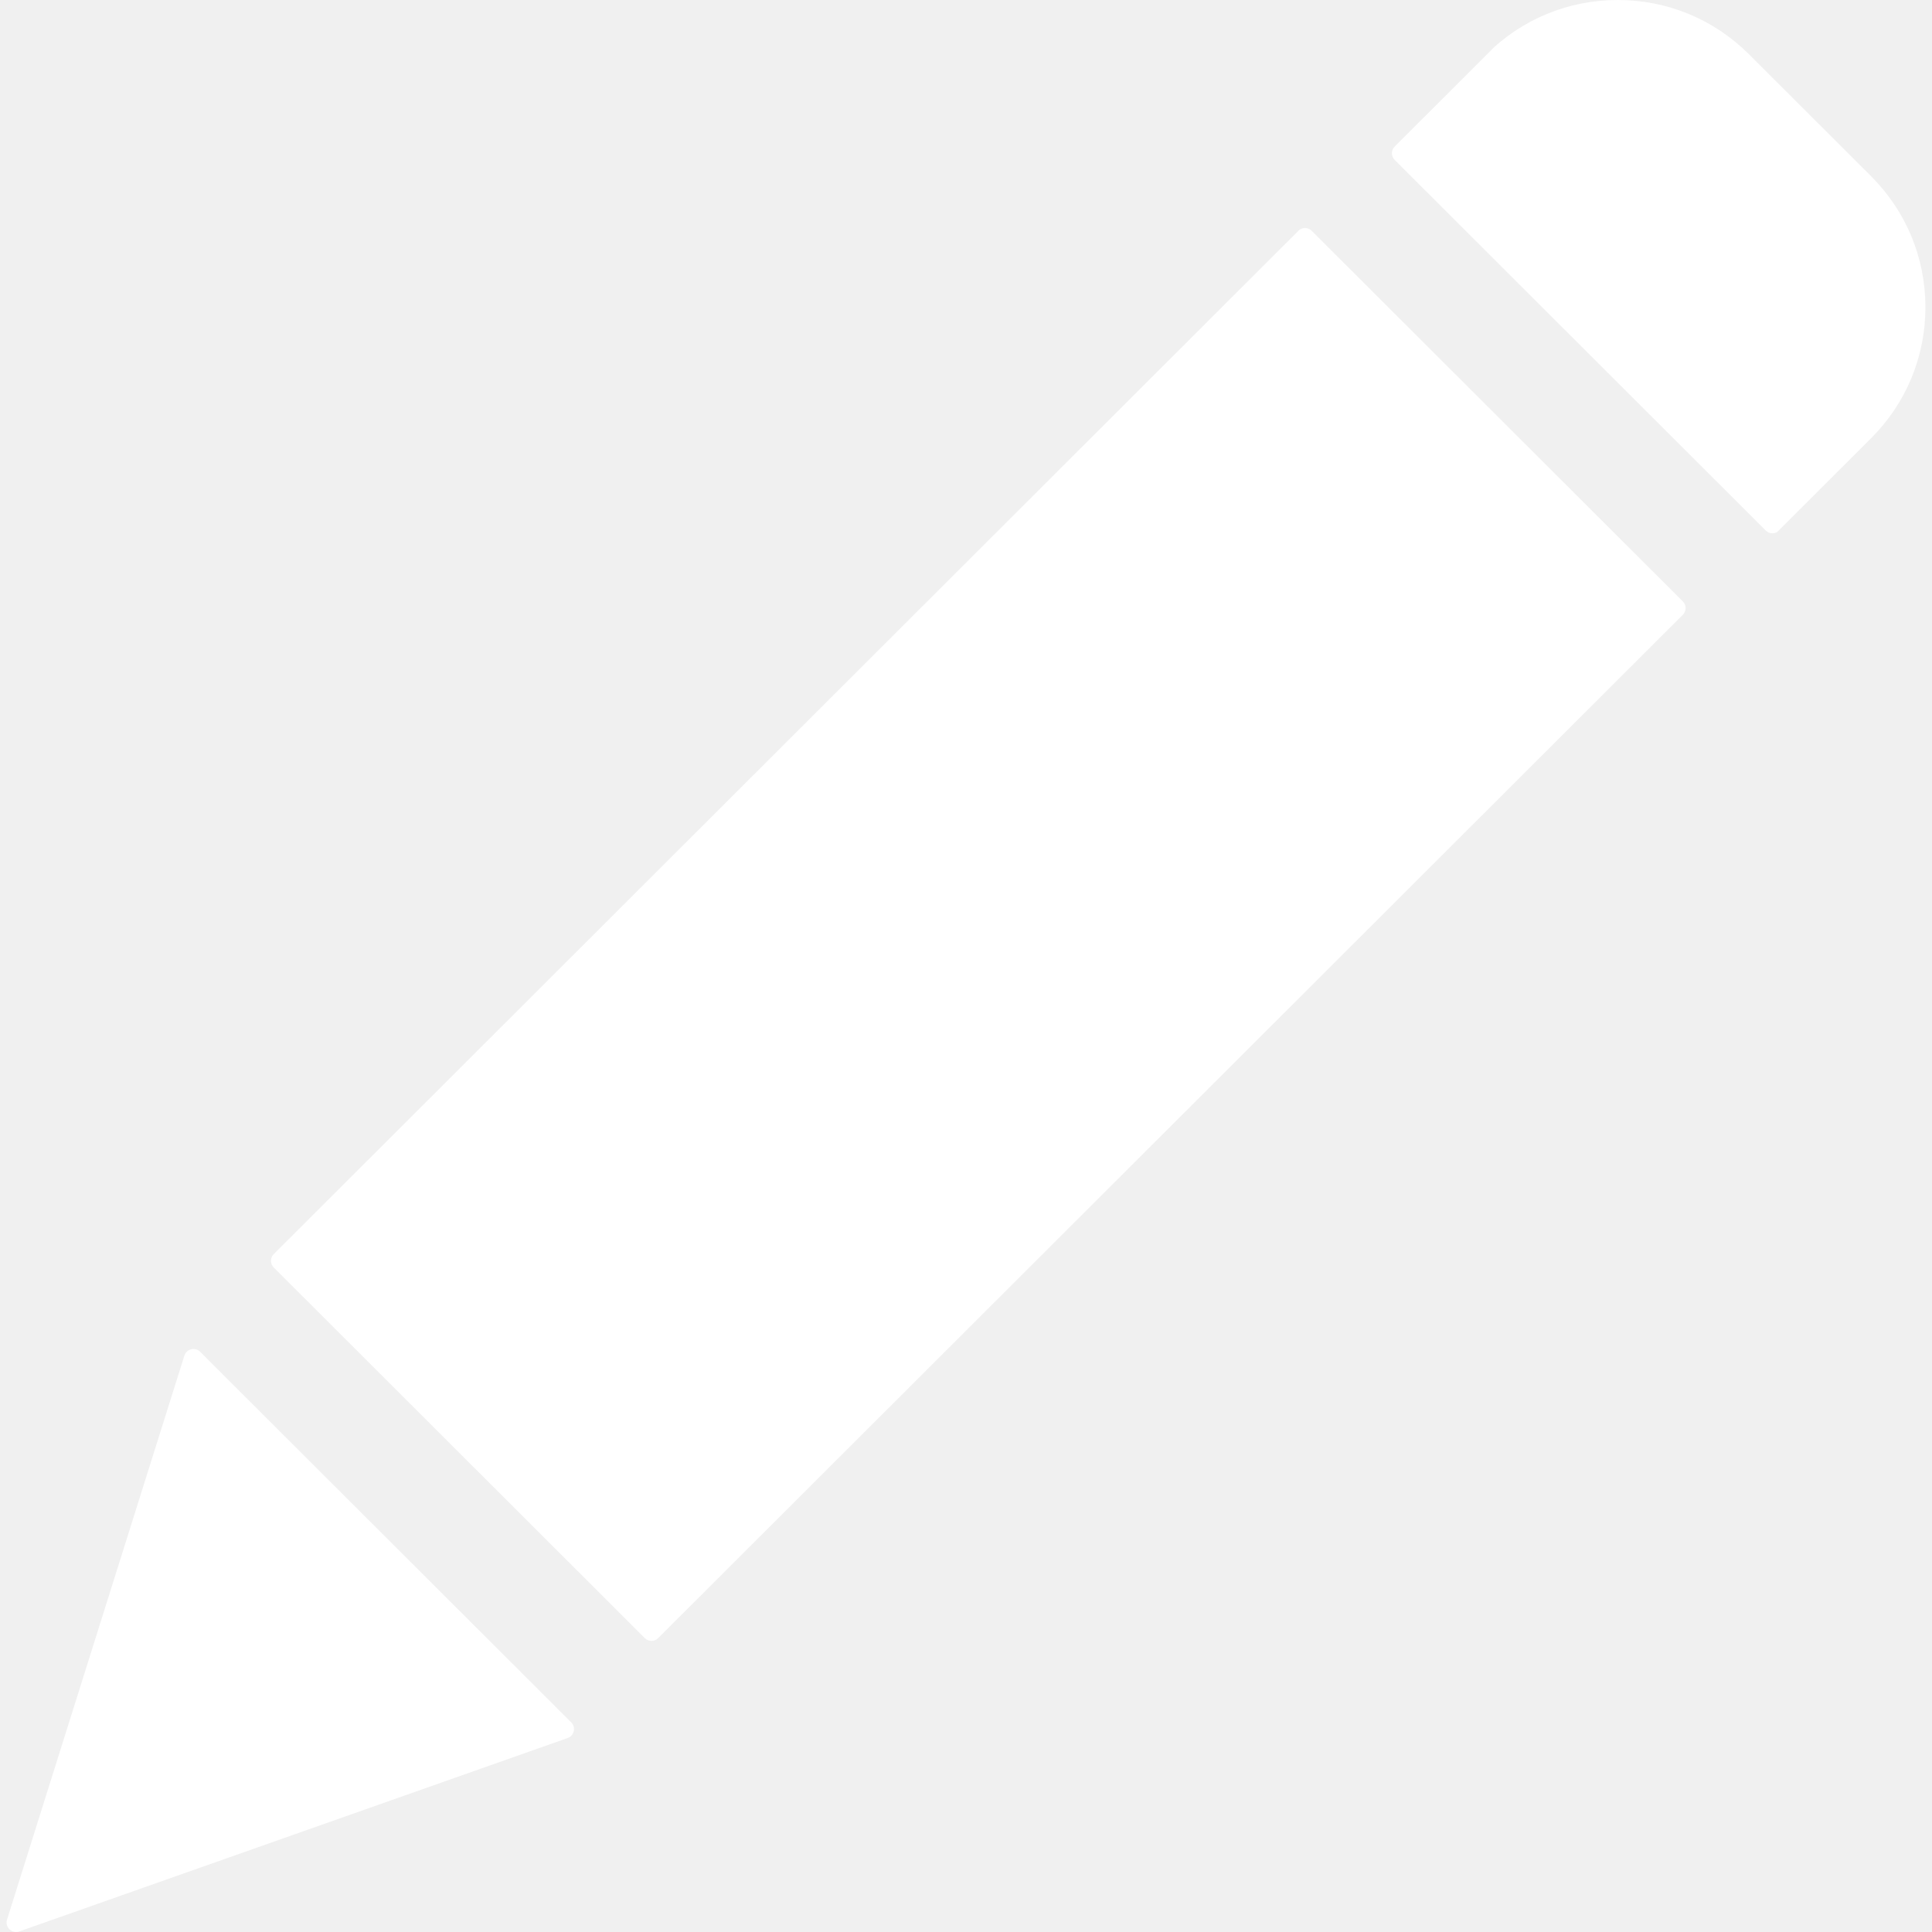
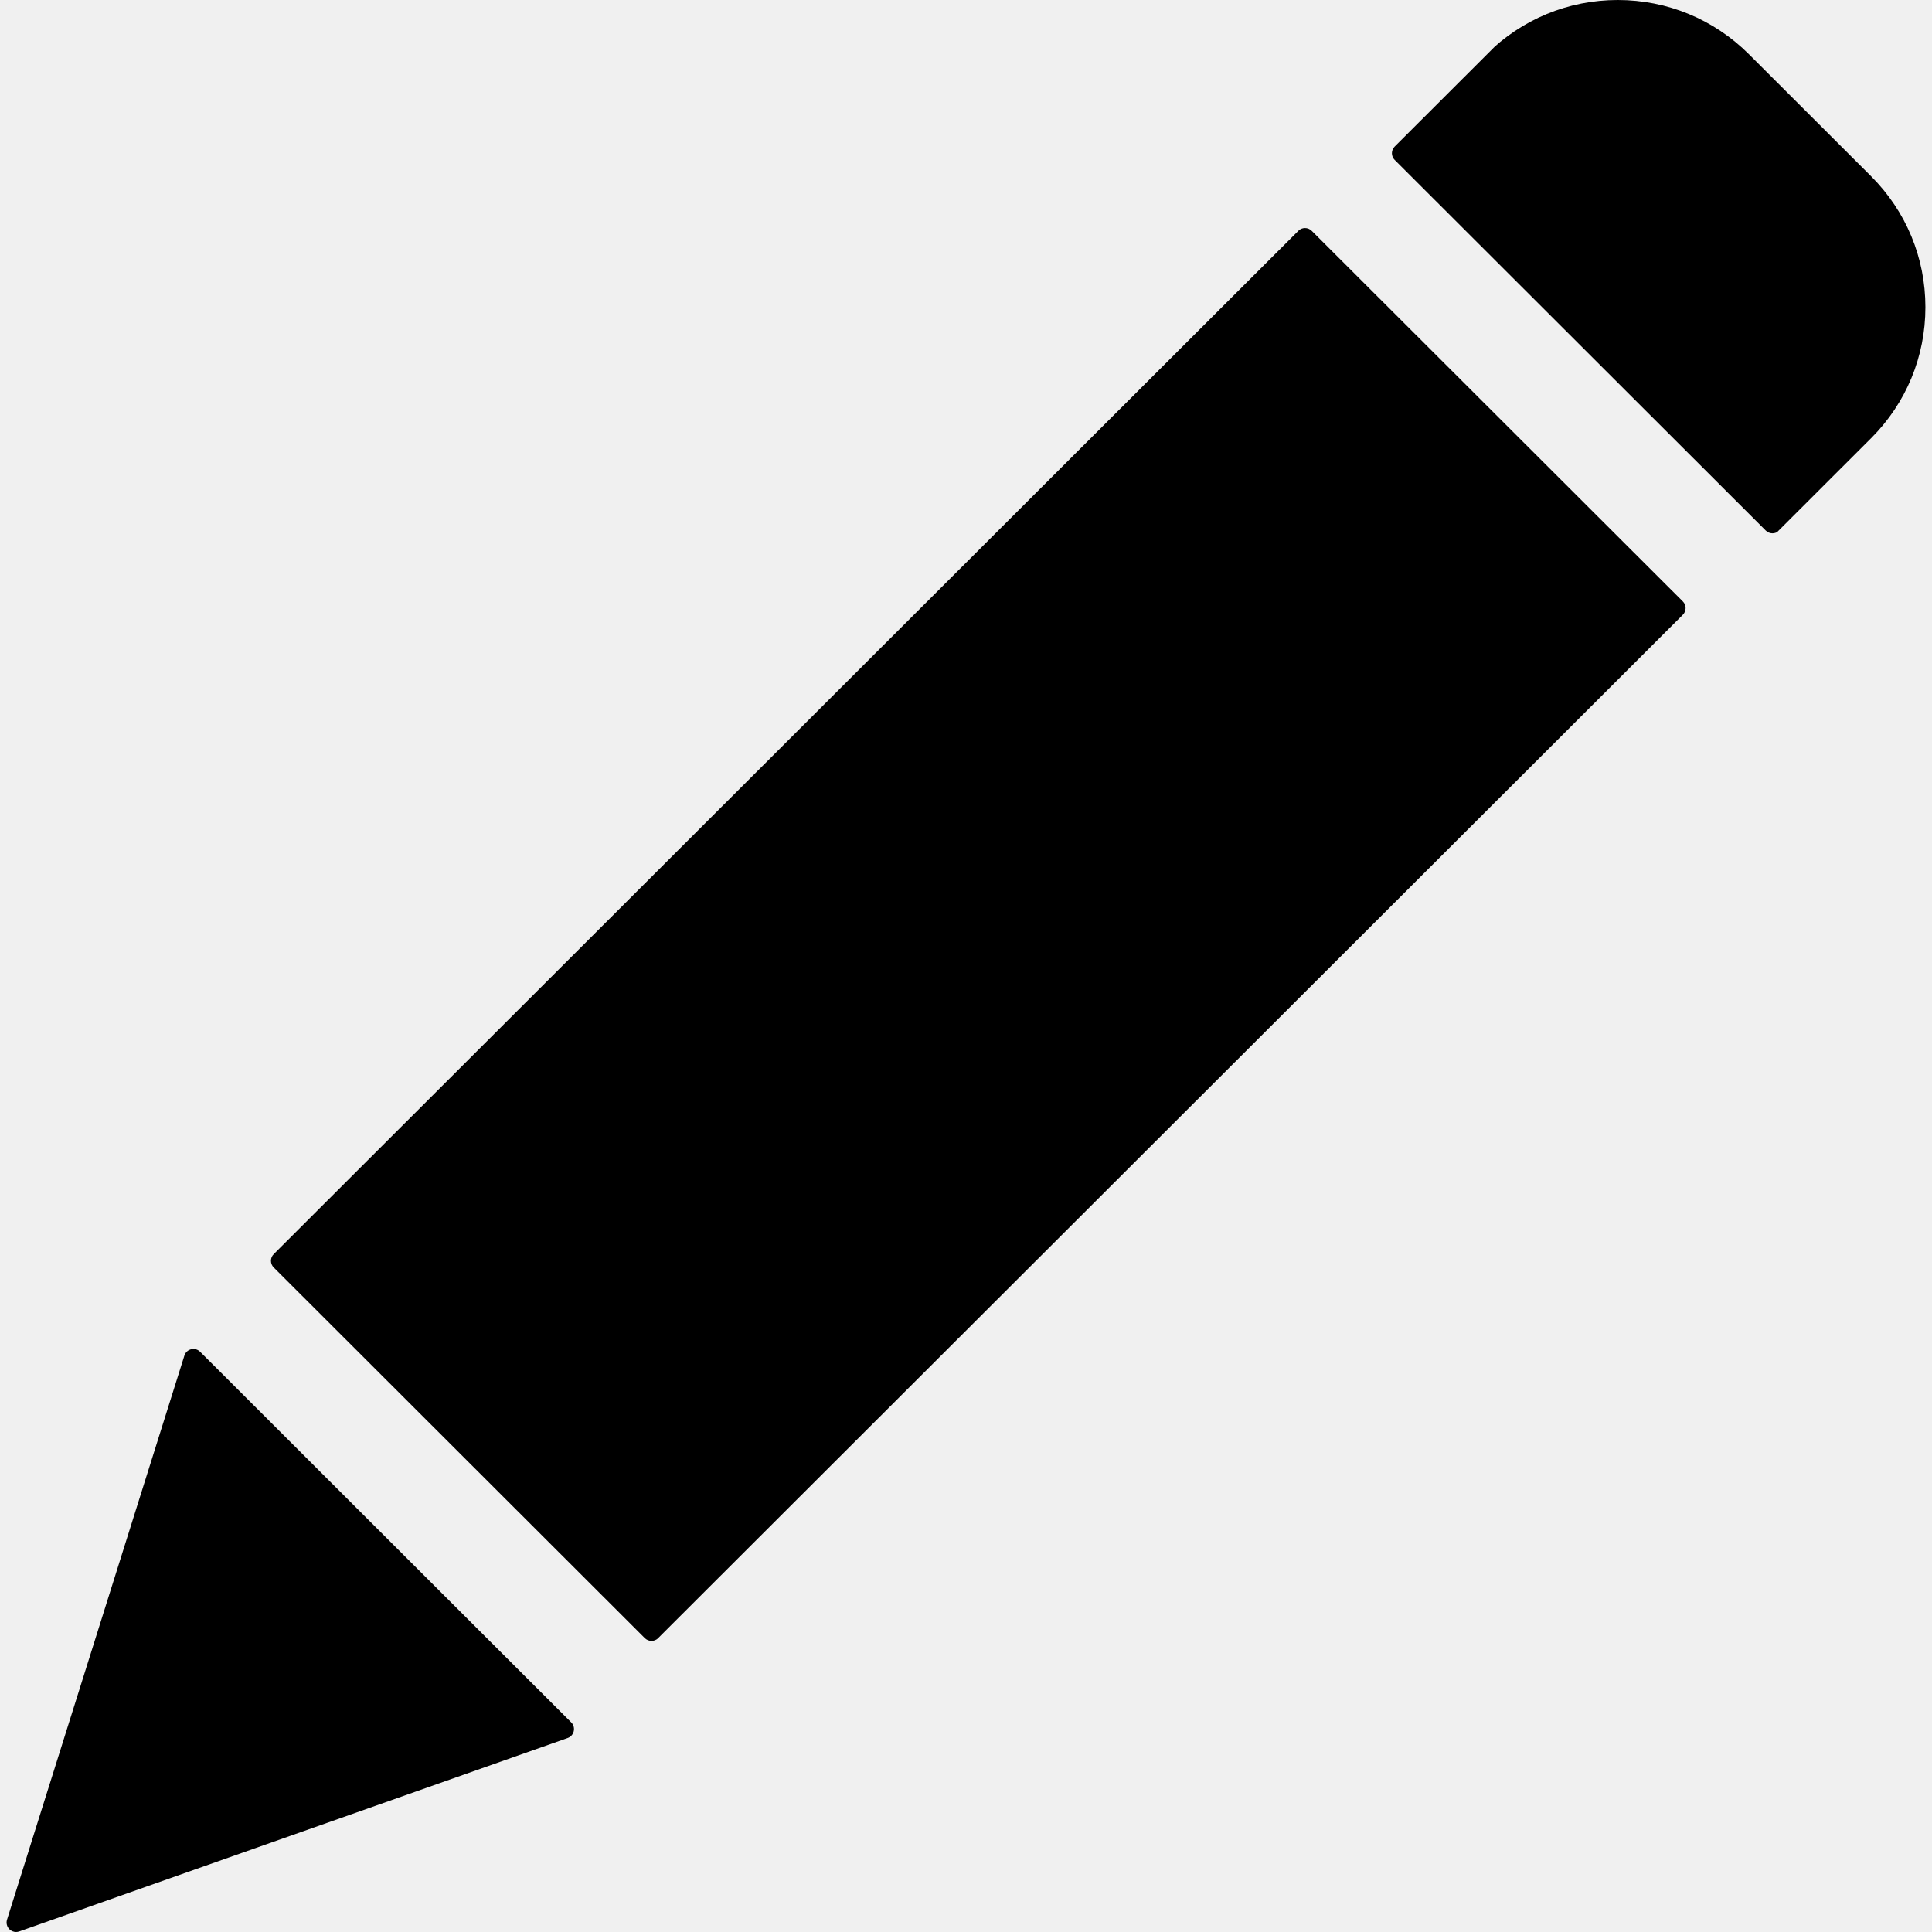
<svg xmlns="http://www.w3.org/2000/svg" version="1.1" id="Layer_1" x="0px" y="0px" width="100px" height="100px" viewBox="0 0 100 100" enable-background="new 0 0 100 100" xml:space="preserve">
  <defs id="defs11">
    <clipPath clipPathUnits="userSpaceOnUse" id="clipPath3008">
      <path d="m 129.722,-49.179 c -0.191,-0.192 -0.502,-0.192 -0.695,0 l -56.838,56.764 c -0.192,0.191 -0.192,0.501 0,0.692 l 19.207,19.184 c 0.096,0.095 0.222,0.143 0.348,0.143 0.125,0 0.251,-0.048 0.347,-0.143 l 56.839,-56.765 c 0.093,-0.092 0.145,-0.216 0.145,-0.347 0,-0.131 -0.052,-0.255 -0.145,-0.347 l -19.208,-19.181 z" id="path3010" />
    </clipPath>
    <clipPath clipPathUnits="userSpaceOnUse" id="clipPath3030">
      <path d="m 71.683,8.738 c -0.191,-0.192 -0.502,-0.192 -0.695,0 l -56.838,56.764 c -0.192,0.191 -0.192,0.501 0,0.692 l 19.207,19.184 c 0.096,0.095 0.222,0.143 0.348,0.143 0.125,0 0.251,-0.048 0.347,-0.143 l 56.839,-56.765 c 0.093,-0.092 0.145,-0.216 0.145,-0.347 0,-0.131 -0.052,-0.255 -0.145,-0.347 l -19.208,-19.181 z" id="path3032" />
    </clipPath>
    <clipPath clipPathUnits="userSpaceOnUse" id="clipPath3030-1">
      <path d="m 71.683,8.738 c -0.191,-0.192 -0.502,-0.192 -0.695,0 l -56.838,56.764 c -0.192,0.191 -0.192,0.501 0,0.692 l 19.207,19.184 c 0.096,0.095 0.222,0.143 0.348,0.143 0.125,0 0.251,-0.048 0.347,-0.143 l 56.839,-56.765 c 0.093,-0.092 0.145,-0.216 0.145,-0.347 0,-0.131 -0.052,-0.255 -0.145,-0.347 l -19.208,-19.181 z" id="path3032-7" />
    </clipPath>
    <clipPath clipPathUnits="userSpaceOnUse" id="clipPath3780">
      <path transform="translate(-3.807723,3.797696)" d="m 69.172,11.265 c -0.191,-0.192 -0.502,-0.192 -0.695,0 L 11.639,68.029 c -0.192,0.191 -0.192,0.501 0,0.692 l 19.207,19.184 c 0.096,0.095 0.222,0.143 0.348,0.143 0.125,0 0.251,-0.048 0.347,-0.143 L 88.38,31.14 c 0.093,-0.092 0.145,-0.216 0.145,-0.347 0,-0.131 -0.052,-0.255 -0.145,-0.347 L 69.172,11.265 z" id="path3782" clip-path="url(#clipPath3030-1)" />
    </clipPath>
  </defs>
-   <path d="m 69.172,11.265 c -0.191,-0.192 -0.502,-0.192 -0.695,0 L 11.639,68.029 c -0.192,0.191 -0.192,0.501 0,0.692 l 19.207,19.184 c 0.096,0.095 0.222,0.143 0.348,0.143 0.125,0 0.251,-0.048 0.347,-0.143 L 88.38,31.14 c 0.093,-0.092 0.145,-0.216 0.145,-0.347 0,-0.131 -0.052,-0.255 -0.145,-0.347 L 69.172,11.265 z" id="path3" clip-path="url(#clipPath3780)" transform="translate(2.529521,-3.115912)" style="stroke:none;fill:#ffffff;fill-opacity:1" />
-   <path d="M 96.846,9.12 90.527,2.809 C 88.713,0.998 86.301,0 83.735,0 81.171,0 78.758,0.998 76.945,2.809 L 70.626,9.12 c -0.093,0.092 -0.145,0.216 -0.145,0.347 0,0.13 0.052,0.254 0.145,0.346 l 19.207,19.182 c 0.092,0.092 0.348,0.144 0.348,0.144 0.131,0 0.255,-0.052 0.346,-0.144 l 6.319,-6.311 c 1.814,-1.812 2.813,-4.22 2.813,-6.783 0,-2.561 -0.999,-4.969 -2.813,-6.781 z" id="path5" clip-path="url(#clipPath3008)" style="stroke:none;fill:#ffffff;fill-opacity:1" />
-   <path d="M10.358,69.967c-0.122-0.121-0.296-0.172-0.464-0.129c-0.167,0.04-0.3,0.165-0.351,0.33l-9.18,29.195  c-0.055,0.178-0.006,0.369,0.127,0.498C0.584,99.952,0.707,100,0.832,100c0.054,0,0.11-0.011,0.164-0.029l28.387-10.012  c0.159-0.056,0.278-0.188,0.315-0.354c0.037-0.164-0.012-0.337-0.132-0.455L10.358,69.967z" id="path7" style="stroke:none;fill:#ffffff;fill-opacity:1" />
+   <path d="m 69.172,11.265 c -0.191,-0.192 -0.502,-0.192 -0.695,0 L 11.639,68.029 c -0.192,0.191 -0.192,0.501 0,0.692 l 19.207,19.184 c 0.096,0.095 0.222,0.143 0.348,0.143 0.125,0 0.251,-0.048 0.347,-0.143 L 88.38,31.14 c 0.093,-0.092 0.145,-0.216 0.145,-0.347 0,-0.131 -0.052,-0.255 -0.145,-0.347 L 69.172,11.265 z" id="path3" clip-path="url(#clipPath3780)" transform="translate(2.529521,-3.115912)" style="stroke:none;fill:#000000;fill-opacity:1" />
+   <path d="M 96.846,9.12 90.527,2.809 C 88.713,0.998 86.301,0 83.735,0 81.171,0 78.758,0.998 76.945,2.809 L 70.626,9.12 c -0.093,0.092 -0.145,0.216 -0.145,0.347 0,0.13 0.052,0.254 0.145,0.346 l 19.207,19.182 c 0.092,0.092 0.348,0.144 0.348,0.144 0.131,0 0.255,-0.052 0.346,-0.144 l 6.319,-6.311 c 1.814,-1.812 2.813,-4.22 2.813,-6.783 0,-2.561 -0.999,-4.969 -2.813,-6.781 z" id="path5" clip-path="url(#clipPath3008)" style="stroke:none;fill:#000000;fill-opacity:1" />
+   <path d="M10.358,69.967c-0.122-0.121-0.296-0.172-0.464-0.129c-0.167,0.04-0.3,0.165-0.351,0.33l-9.18,29.195  c-0.055,0.178-0.006,0.369,0.127,0.498C0.584,99.952,0.707,100,0.832,100c0.054,0,0.11-0.011,0.164-0.029l28.387-10.012  c0.159-0.056,0.278-0.188,0.315-0.354c0.037-0.164-0.012-0.337-0.132-0.455L10.358,69.967z" id="path7" style="stroke:none;fill:#000000;fill-opacity:1" />
</svg>
